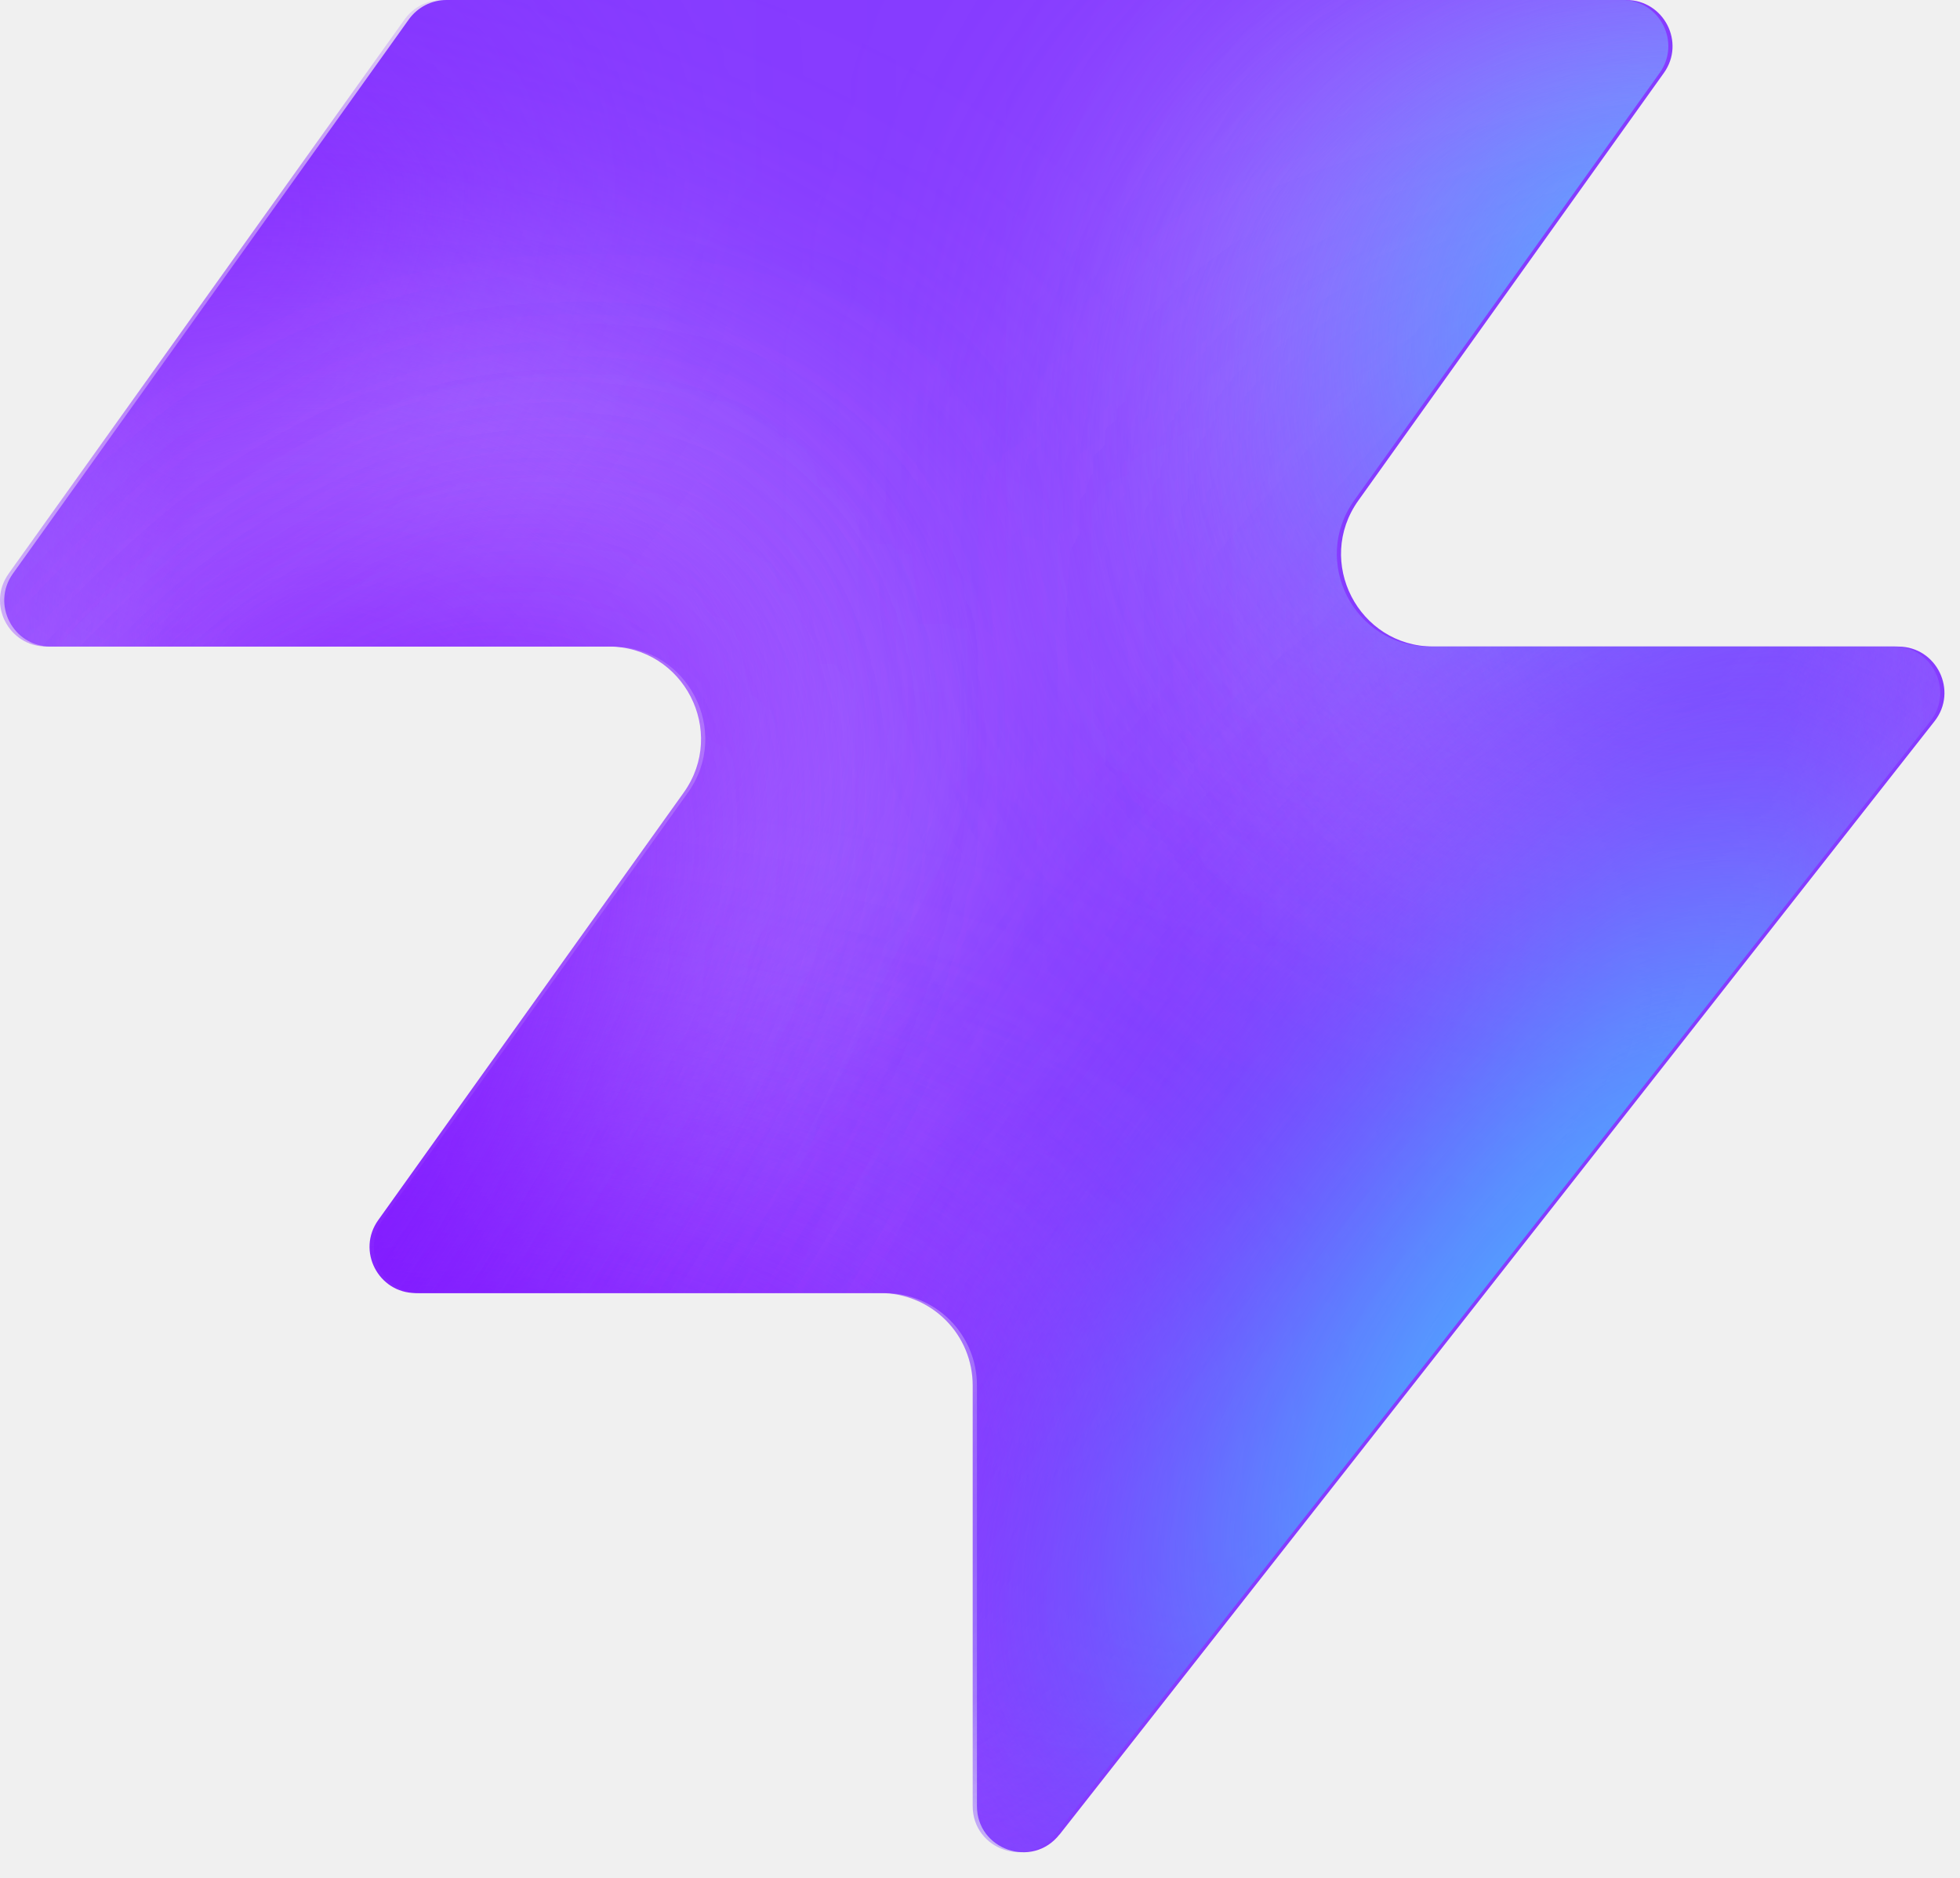
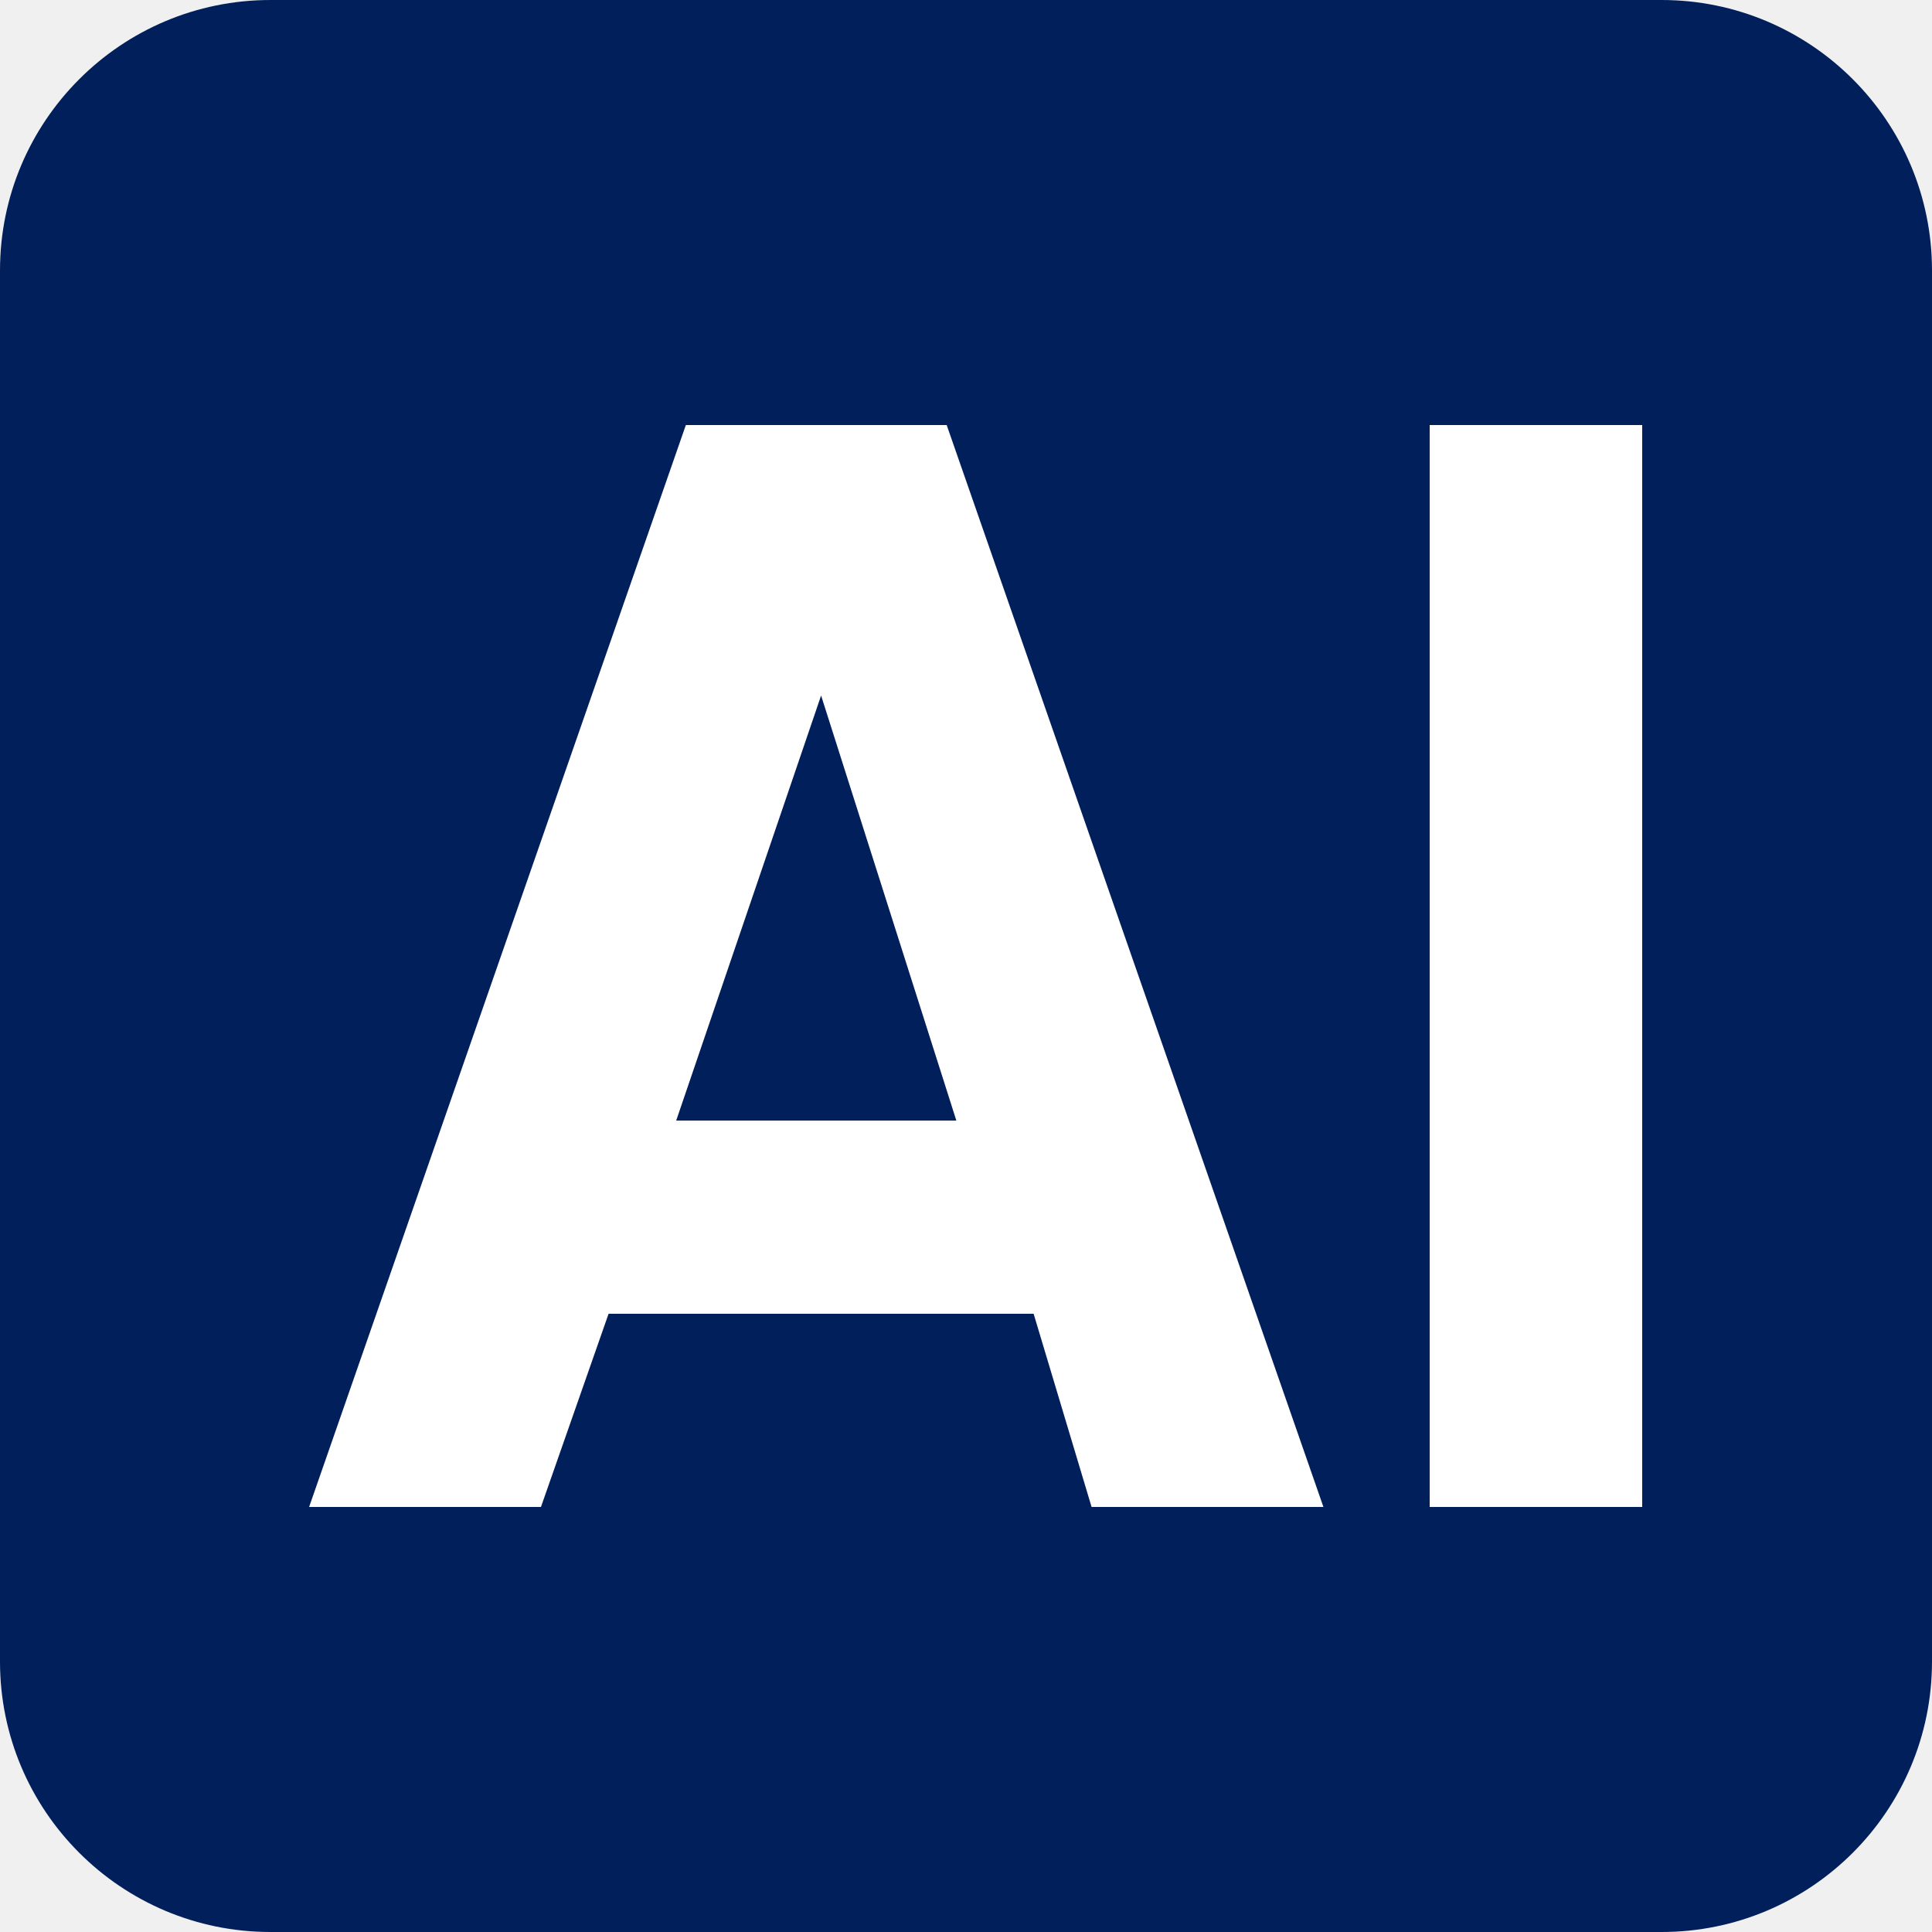
- <svg xmlns="http://www.w3.org/2000/svg" width="48" height="46" fill="none" viewBox="0 0 48 46">
-   <path fill="#863bff" d="M25.946 44.938c-.664.845-2.021.375-2.021-.698V33.937a2.26 2.26 0 0 0-2.262-2.262H10.287c-.92 0-1.456-1.04-.92-1.788l7.48-10.471c1.07-1.497 0-3.578-1.842-3.578H1.237c-.92 0-1.456-1.04-.92-1.788L10.013.474c.214-.297.556-.474.92-.474h28.894c.92 0 1.456 1.04.92 1.788l-7.48 10.471c-1.07 1.498 0 3.579 1.842 3.579h11.377c.943 0 1.473 1.088.89 1.83L25.947 44.94z" style="fill:#863bff;fill:color(display-p3 .525 .23 1);fill-opacity:1" />
-   <mask id="a" width="48" height="46" x="0" y="0" maskUnits="userSpaceOnUse" style="mask-type:alpha">
-     <path fill="#000" d="M25.842 44.938c-.664.844-2.021.375-2.021-.698V33.937a2.26 2.26 0 0 0-2.262-2.262H10.183c-.92 0-1.456-1.04-.92-1.788l7.48-10.471c1.07-1.498 0-3.579-1.842-3.579H1.133c-.92 0-1.456-1.04-.92-1.787L9.91.473c.214-.297.556-.474.92-.474h28.894c.92 0 1.456 1.04.92 1.788l-7.48 10.471c-1.07 1.498 0 3.578 1.842 3.578h11.377c.943 0 1.473 1.088.89 1.832L25.843 44.94z" style="fill:#000;fill-opacity:1" />
-   </mask>
-   <g mask="url(#a)">
-     <g filter="url(#b)">
-       <ellipse cx="5.508" cy="14.704" fill="#ede6ff" rx="5.508" ry="14.704" style="fill:#ede6ff;fill:color(display-p3 .927 .903 1);fill-opacity:1" transform="matrix(.00324 1 1 -.00324 -4.47 31.516)" />
-     </g>
-     <g filter="url(#c)">
-       <ellipse cx="10.399" cy="29.851" fill="#ede6ff" rx="10.399" ry="29.851" style="fill:#ede6ff;fill:color(display-p3 .927 .903 1);fill-opacity:1" transform="matrix(.00324 1 1 -.00324 -39.328 7.883)" />
-     </g>
-     <g filter="url(#d)">
-       <ellipse cx="5.508" cy="30.487" fill="#7e14ff" rx="5.508" ry="30.487" style="fill:#7e14ff;fill:color(display-p3 .492 .077 1);fill-opacity:1" transform="rotate(89.814 -25.913 -14.639)scale(1 -1)" />
-     </g>
-     <g filter="url(#e)">
-       <ellipse cx="5.508" cy="30.599" fill="#7e14ff" rx="5.508" ry="30.599" style="fill:#7e14ff;fill:color(display-p3 .492 .077 1);fill-opacity:1" transform="rotate(89.814 -32.644 -3.334)scale(1 -1)" />
-     </g>
-     <g filter="url(#f)">
-       <ellipse cx="5.508" cy="30.599" fill="#7e14ff" rx="5.508" ry="30.599" style="fill:#7e14ff;fill:color(display-p3 .492 .077 1);fill-opacity:1" transform="matrix(.00324 1 1 -.00324 -34.34 30.47)" />
-     </g>
-     <g filter="url(#g)">
-       <ellipse cx="14.072" cy="22.078" fill="#ede6ff" rx="14.072" ry="22.078" style="fill:#ede6ff;fill:color(display-p3 .927 .903 1);fill-opacity:1" transform="rotate(93.35 24.506 48.493)scale(-1 1)" />
-     </g>
-     <g filter="url(#h)">
-       <ellipse cx="3.47" cy="21.501" fill="#7e14ff" rx="3.47" ry="21.501" style="fill:#7e14ff;fill:color(display-p3 .492 .077 1);fill-opacity:1" transform="rotate(89.009 28.708 47.59)scale(-1 1)" />
-     </g>
-     <g filter="url(#i)">
-       <ellipse cx="3.47" cy="21.501" fill="#7e14ff" rx="3.47" ry="21.501" style="fill:#7e14ff;fill:color(display-p3 .492 .077 1);fill-opacity:1" transform="rotate(89.009 28.708 47.59)scale(-1 1)" />
-     </g>
-     <g filter="url(#j)">
-       <ellipse cx=".387" cy="8.972" fill="#7e14ff" rx="4.407" ry="29.108" style="fill:#7e14ff;fill:color(display-p3 .492 .077 1);fill-opacity:1" transform="rotate(39.51 .387 8.972)" />
-     </g>
-     <g filter="url(#k)">
-       <ellipse cx="47.523" cy="-6.092" fill="#7e14ff" rx="4.407" ry="29.108" style="fill:#7e14ff;fill:color(display-p3 .492 .077 1);fill-opacity:1" transform="rotate(37.892 47.523 -6.092)" />
-     </g>
-     <g filter="url(#l)">
-       <ellipse cx="41.412" cy="6.333" fill="#47bfff" rx="5.971" ry="9.665" style="fill:#47bfff;fill:color(display-p3 .28 .748 1);fill-opacity:1" transform="rotate(37.892 41.412 6.333)" />
-     </g>
-     <g filter="url(#m)">
-       <ellipse cx="-1.879" cy="38.332" fill="#7e14ff" rx="4.407" ry="29.108" style="fill:#7e14ff;fill:color(display-p3 .492 .077 1);fill-opacity:1" transform="rotate(37.892 -1.88 38.332)" />
-     </g>
-     <g filter="url(#n)">
-       <ellipse cx="-1.879" cy="38.332" fill="#7e14ff" rx="4.407" ry="29.108" style="fill:#7e14ff;fill:color(display-p3 .492 .077 1);fill-opacity:1" transform="rotate(37.892 -1.88 38.332)" />
-     </g>
-     <g filter="url(#o)">
-       <ellipse cx="35.651" cy="29.907" fill="#7e14ff" rx="4.407" ry="29.108" style="fill:#7e14ff;fill:color(display-p3 .492 .077 1);fill-opacity:1" transform="rotate(37.892 35.651 29.907)" />
-     </g>
-     <g filter="url(#p)">
-       <ellipse cx="38.418" cy="32.4" fill="#47bfff" rx="5.971" ry="15.297" style="fill:#47bfff;fill:color(display-p3 .28 .748 1);fill-opacity:1" transform="rotate(37.892 38.418 32.4)" />
-     </g>
+ <svg xmlns="http://www.w3.org/2000/svg" viewBox="0 0 100 100" role="img" aria-label="Wharton Alumni AI Studio">
+   <rect width="100" height="100" rx="14" ry="14" fill="#011f5b" />
+   <g fill="#ffffff">
+     <path d="M 16 78 L 35.5 22 L 49 22 L 68.5 78 L 56.5 78 L 53.5 68 L 31.5 68 L 28 78 Z M 35 58 L 49.5 58 L 42.5 36 Z" fill-rule="evenodd" />
+     <rect x="74" y="22" width="11" height="56" />
  </g>
-   <defs>
-     <filter id="b" width="60.045" height="41.654" x="-19.77" y="16.149" color-interpolation-filters="sRGB" filterUnits="userSpaceOnUse">
-       <feFlood flood-opacity="0" result="BackgroundImageFix" />
-       <feBlend in="SourceGraphic" in2="BackgroundImageFix" result="shape" />
-       <feGaussianBlur result="effect1_foregroundBlur_2002_17158" stdDeviation="7.659" />
-     </filter>
-     <filter id="c" width="90.34" height="51.437" x="-54.613" y="-7.533" color-interpolation-filters="sRGB" filterUnits="userSpaceOnUse">
-       <feFlood flood-opacity="0" result="BackgroundImageFix" />
-       <feBlend in="SourceGraphic" in2="BackgroundImageFix" result="shape" />
-       <feGaussianBlur result="effect1_foregroundBlur_2002_17158" stdDeviation="7.659" />
-     </filter>
-     <filter id="d" width="79.355" height="29.4" x="-49.64" y="2.03" color-interpolation-filters="sRGB" filterUnits="userSpaceOnUse">
-       <feFlood flood-opacity="0" result="BackgroundImageFix" />
-       <feBlend in="SourceGraphic" in2="BackgroundImageFix" result="shape" />
-       <feGaussianBlur result="effect1_foregroundBlur_2002_17158" stdDeviation="4.596" />
-     </filter>
-     <filter id="e" width="79.579" height="29.4" x="-45.045" y="20.029" color-interpolation-filters="sRGB" filterUnits="userSpaceOnUse">
-       <feFlood flood-opacity="0" result="BackgroundImageFix" />
-       <feBlend in="SourceGraphic" in2="BackgroundImageFix" result="shape" />
-       <feGaussianBlur result="effect1_foregroundBlur_2002_17158" stdDeviation="4.596" />
-     </filter>
-     <filter id="f" width="79.579" height="29.4" x="-43.513" y="21.178" color-interpolation-filters="sRGB" filterUnits="userSpaceOnUse">
-       <feFlood flood-opacity="0" result="BackgroundImageFix" />
-       <feBlend in="SourceGraphic" in2="BackgroundImageFix" result="shape" />
-       <feGaussianBlur result="effect1_foregroundBlur_2002_17158" stdDeviation="4.596" />
-     </filter>
-     <filter id="g" width="74.749" height="58.852" x="15.756" y="-17.901" color-interpolation-filters="sRGB" filterUnits="userSpaceOnUse">
-       <feFlood flood-opacity="0" result="BackgroundImageFix" />
-       <feBlend in="SourceGraphic" in2="BackgroundImageFix" result="shape" />
-       <feGaussianBlur result="effect1_foregroundBlur_2002_17158" stdDeviation="7.659" />
-     </filter>
-     <filter id="h" width="61.377" height="25.362" x="23.548" y="2.284" color-interpolation-filters="sRGB" filterUnits="userSpaceOnUse">
-       <feFlood flood-opacity="0" result="BackgroundImageFix" />
-       <feBlend in="SourceGraphic" in2="BackgroundImageFix" result="shape" />
-       <feGaussianBlur result="effect1_foregroundBlur_2002_17158" stdDeviation="4.596" />
-     </filter>
-     <filter id="i" width="61.377" height="25.362" x="23.548" y="2.284" color-interpolation-filters="sRGB" filterUnits="userSpaceOnUse">
-       <feFlood flood-opacity="0" result="BackgroundImageFix" />
-       <feBlend in="SourceGraphic" in2="BackgroundImageFix" result="shape" />
-       <feGaussianBlur result="effect1_foregroundBlur_2002_17158" stdDeviation="4.596" />
-     </filter>
-     <filter id="j" width="56.045" height="63.649" x="-27.636" y="-22.853" color-interpolation-filters="sRGB" filterUnits="userSpaceOnUse">
-       <feFlood flood-opacity="0" result="BackgroundImageFix" />
-       <feBlend in="SourceGraphic" in2="BackgroundImageFix" result="shape" />
-       <feGaussianBlur result="effect1_foregroundBlur_2002_17158" stdDeviation="4.596" />
-     </filter>
-     <filter id="k" width="54.814" height="64.646" x="20.116" y="-38.415" color-interpolation-filters="sRGB" filterUnits="userSpaceOnUse">
-       <feFlood flood-opacity="0" result="BackgroundImageFix" />
-       <feBlend in="SourceGraphic" in2="BackgroundImageFix" result="shape" />
-       <feGaussianBlur result="effect1_foregroundBlur_2002_17158" stdDeviation="4.596" />
-     </filter>
-     <filter id="l" width="33.541" height="35.313" x="24.641" y="-11.323" color-interpolation-filters="sRGB" filterUnits="userSpaceOnUse">
-       <feFlood flood-opacity="0" result="BackgroundImageFix" />
-       <feBlend in="SourceGraphic" in2="BackgroundImageFix" result="shape" />
-       <feGaussianBlur result="effect1_foregroundBlur_2002_17158" stdDeviation="4.596" />
-     </filter>
-     <filter id="m" width="54.814" height="64.646" x="-29.286" y="6.009" color-interpolation-filters="sRGB" filterUnits="userSpaceOnUse">
-       <feFlood flood-opacity="0" result="BackgroundImageFix" />
-       <feBlend in="SourceGraphic" in2="BackgroundImageFix" result="shape" />
-       <feGaussianBlur result="effect1_foregroundBlur_2002_17158" stdDeviation="4.596" />
-     </filter>
-     <filter id="n" width="54.814" height="64.646" x="-29.286" y="6.009" color-interpolation-filters="sRGB" filterUnits="userSpaceOnUse">
-       <feFlood flood-opacity="0" result="BackgroundImageFix" />
-       <feBlend in="SourceGraphic" in2="BackgroundImageFix" result="shape" />
-       <feGaussianBlur result="effect1_foregroundBlur_2002_17158" stdDeviation="4.596" />
-     </filter>
-     <filter id="o" width="54.814" height="64.646" x="8.244" y="-2.416" color-interpolation-filters="sRGB" filterUnits="userSpaceOnUse">
-       <feFlood flood-opacity="0" result="BackgroundImageFix" />
-       <feBlend in="SourceGraphic" in2="BackgroundImageFix" result="shape" />
-       <feGaussianBlur result="effect1_foregroundBlur_2002_17158" stdDeviation="4.596" />
-     </filter>
-     <filter id="p" width="39.409" height="43.623" x="18.713" y="10.588" color-interpolation-filters="sRGB" filterUnits="userSpaceOnUse">
-       <feFlood flood-opacity="0" result="BackgroundImageFix" />
-       <feBlend in="SourceGraphic" in2="BackgroundImageFix" result="shape" />
-       <feGaussianBlur result="effect1_foregroundBlur_2002_17158" stdDeviation="4.596" />
-     </filter>
-   </defs>
</svg>
